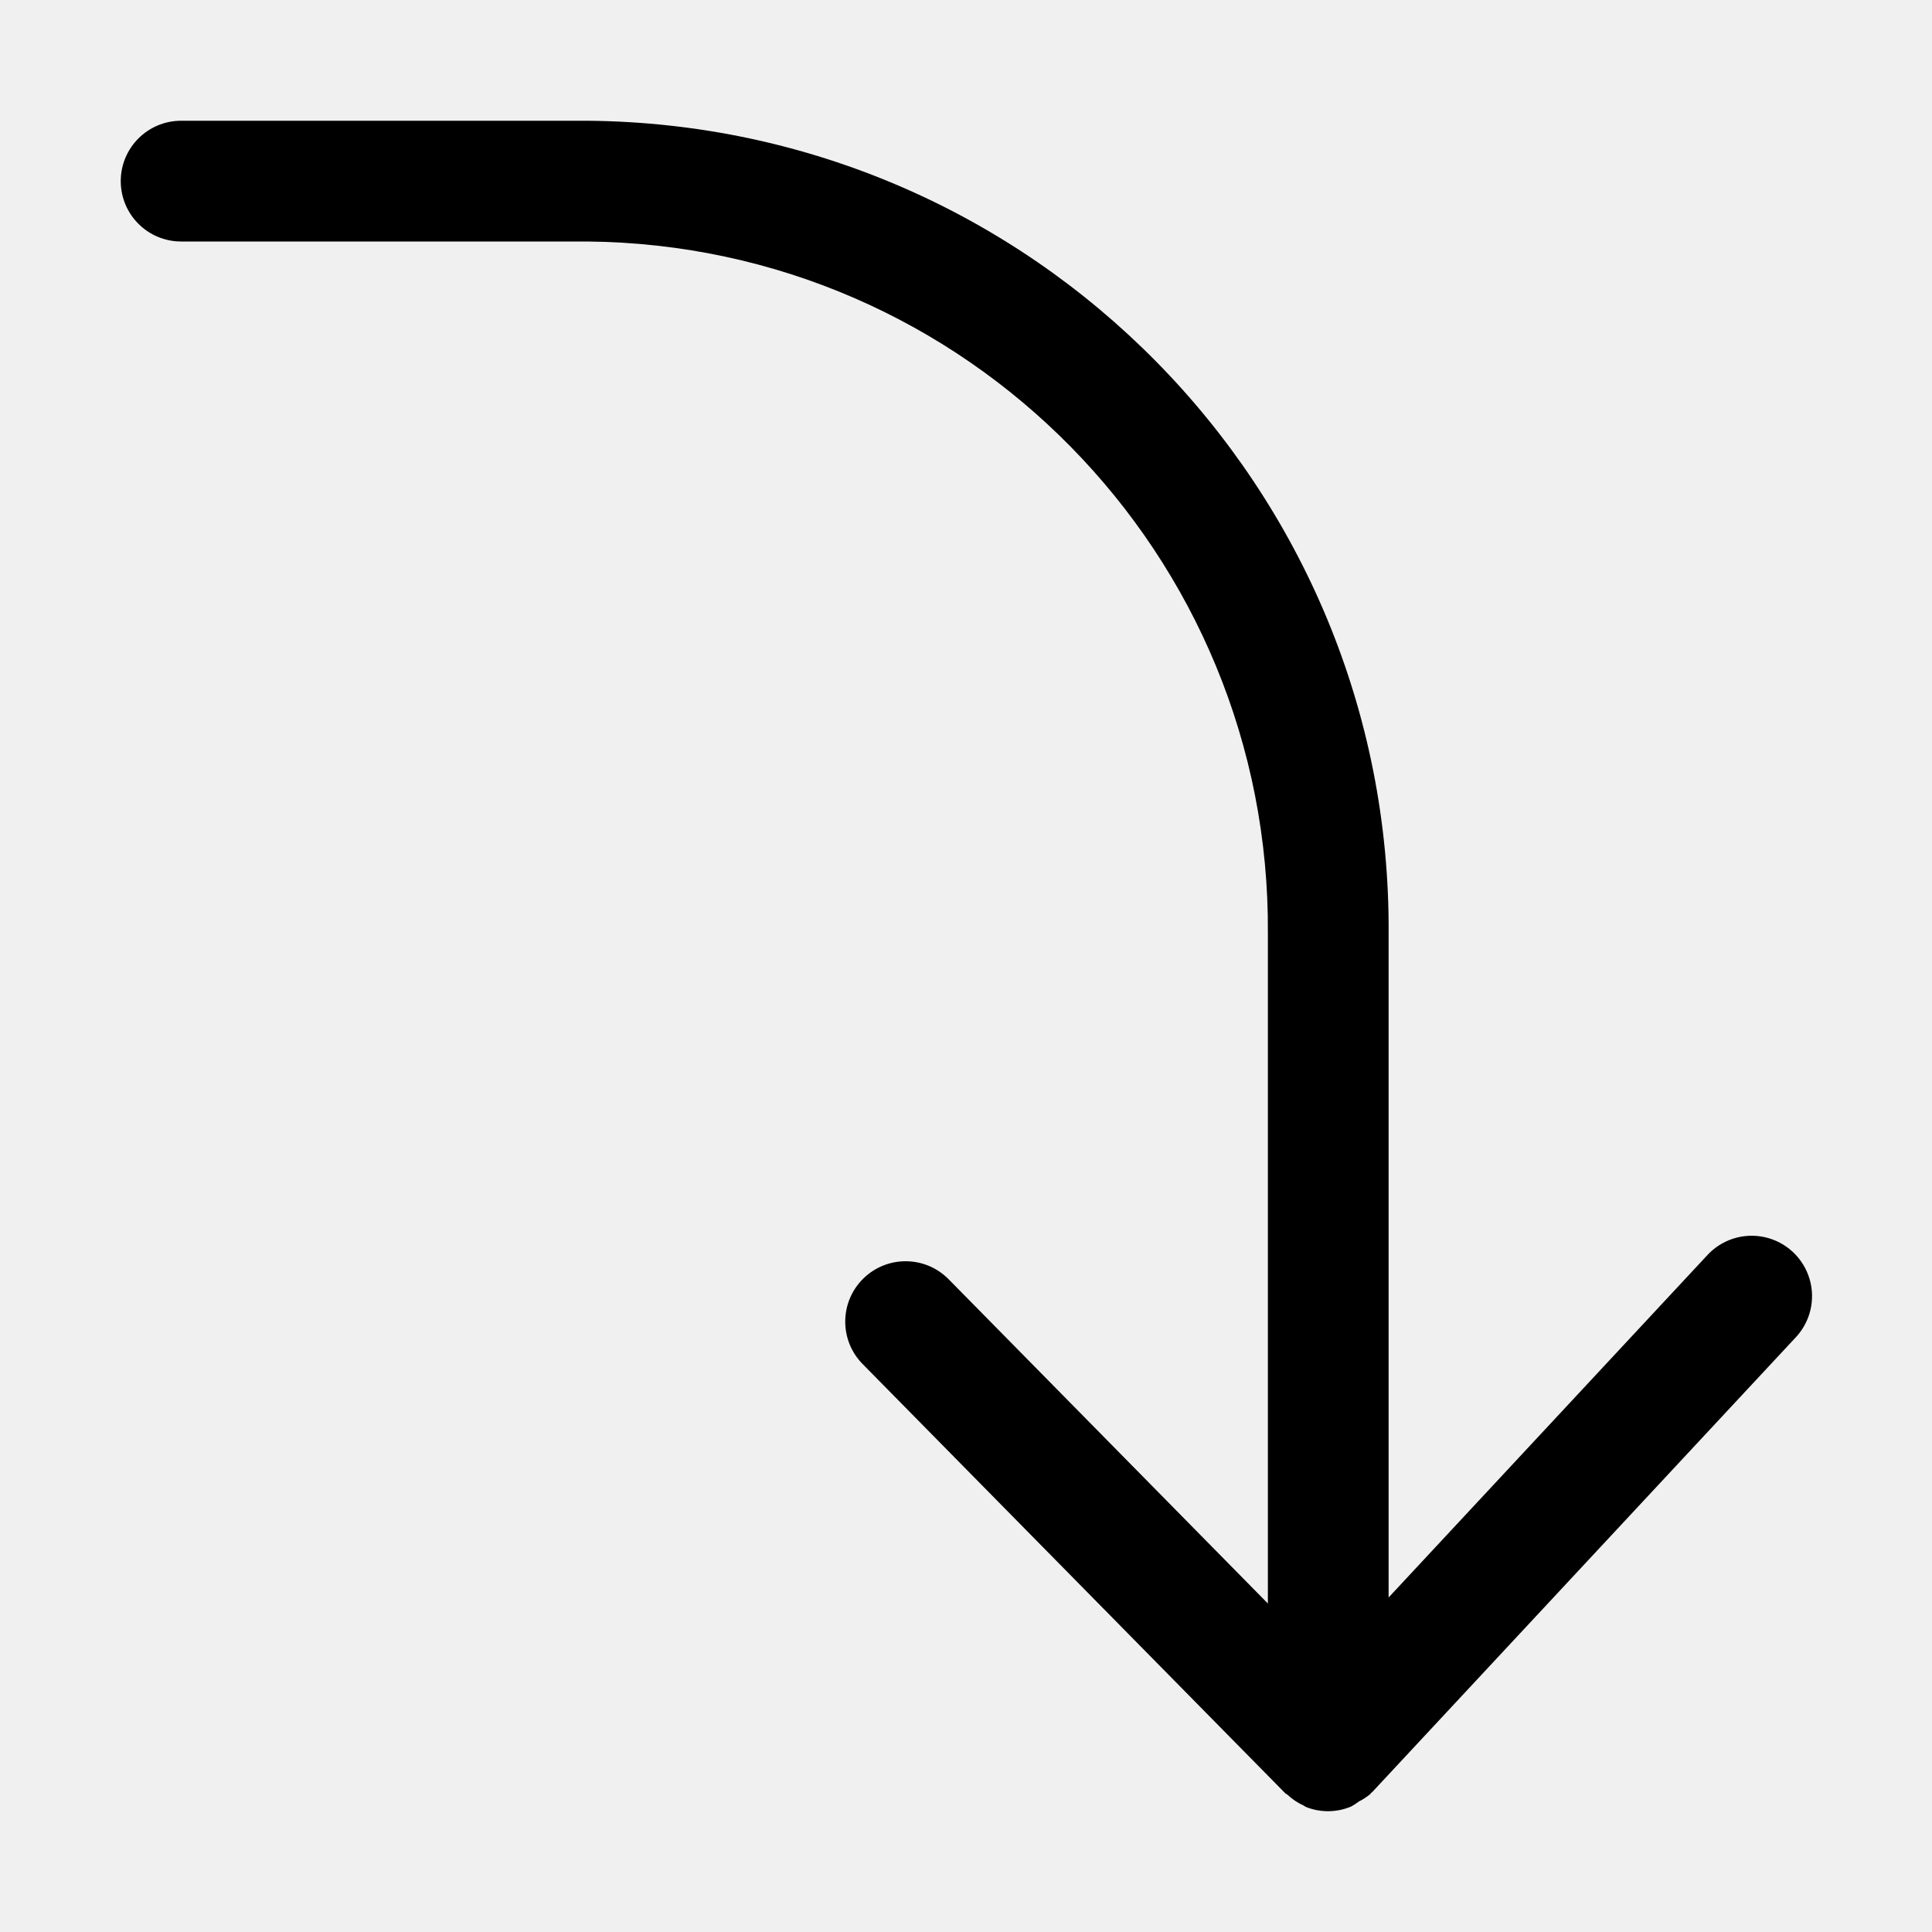
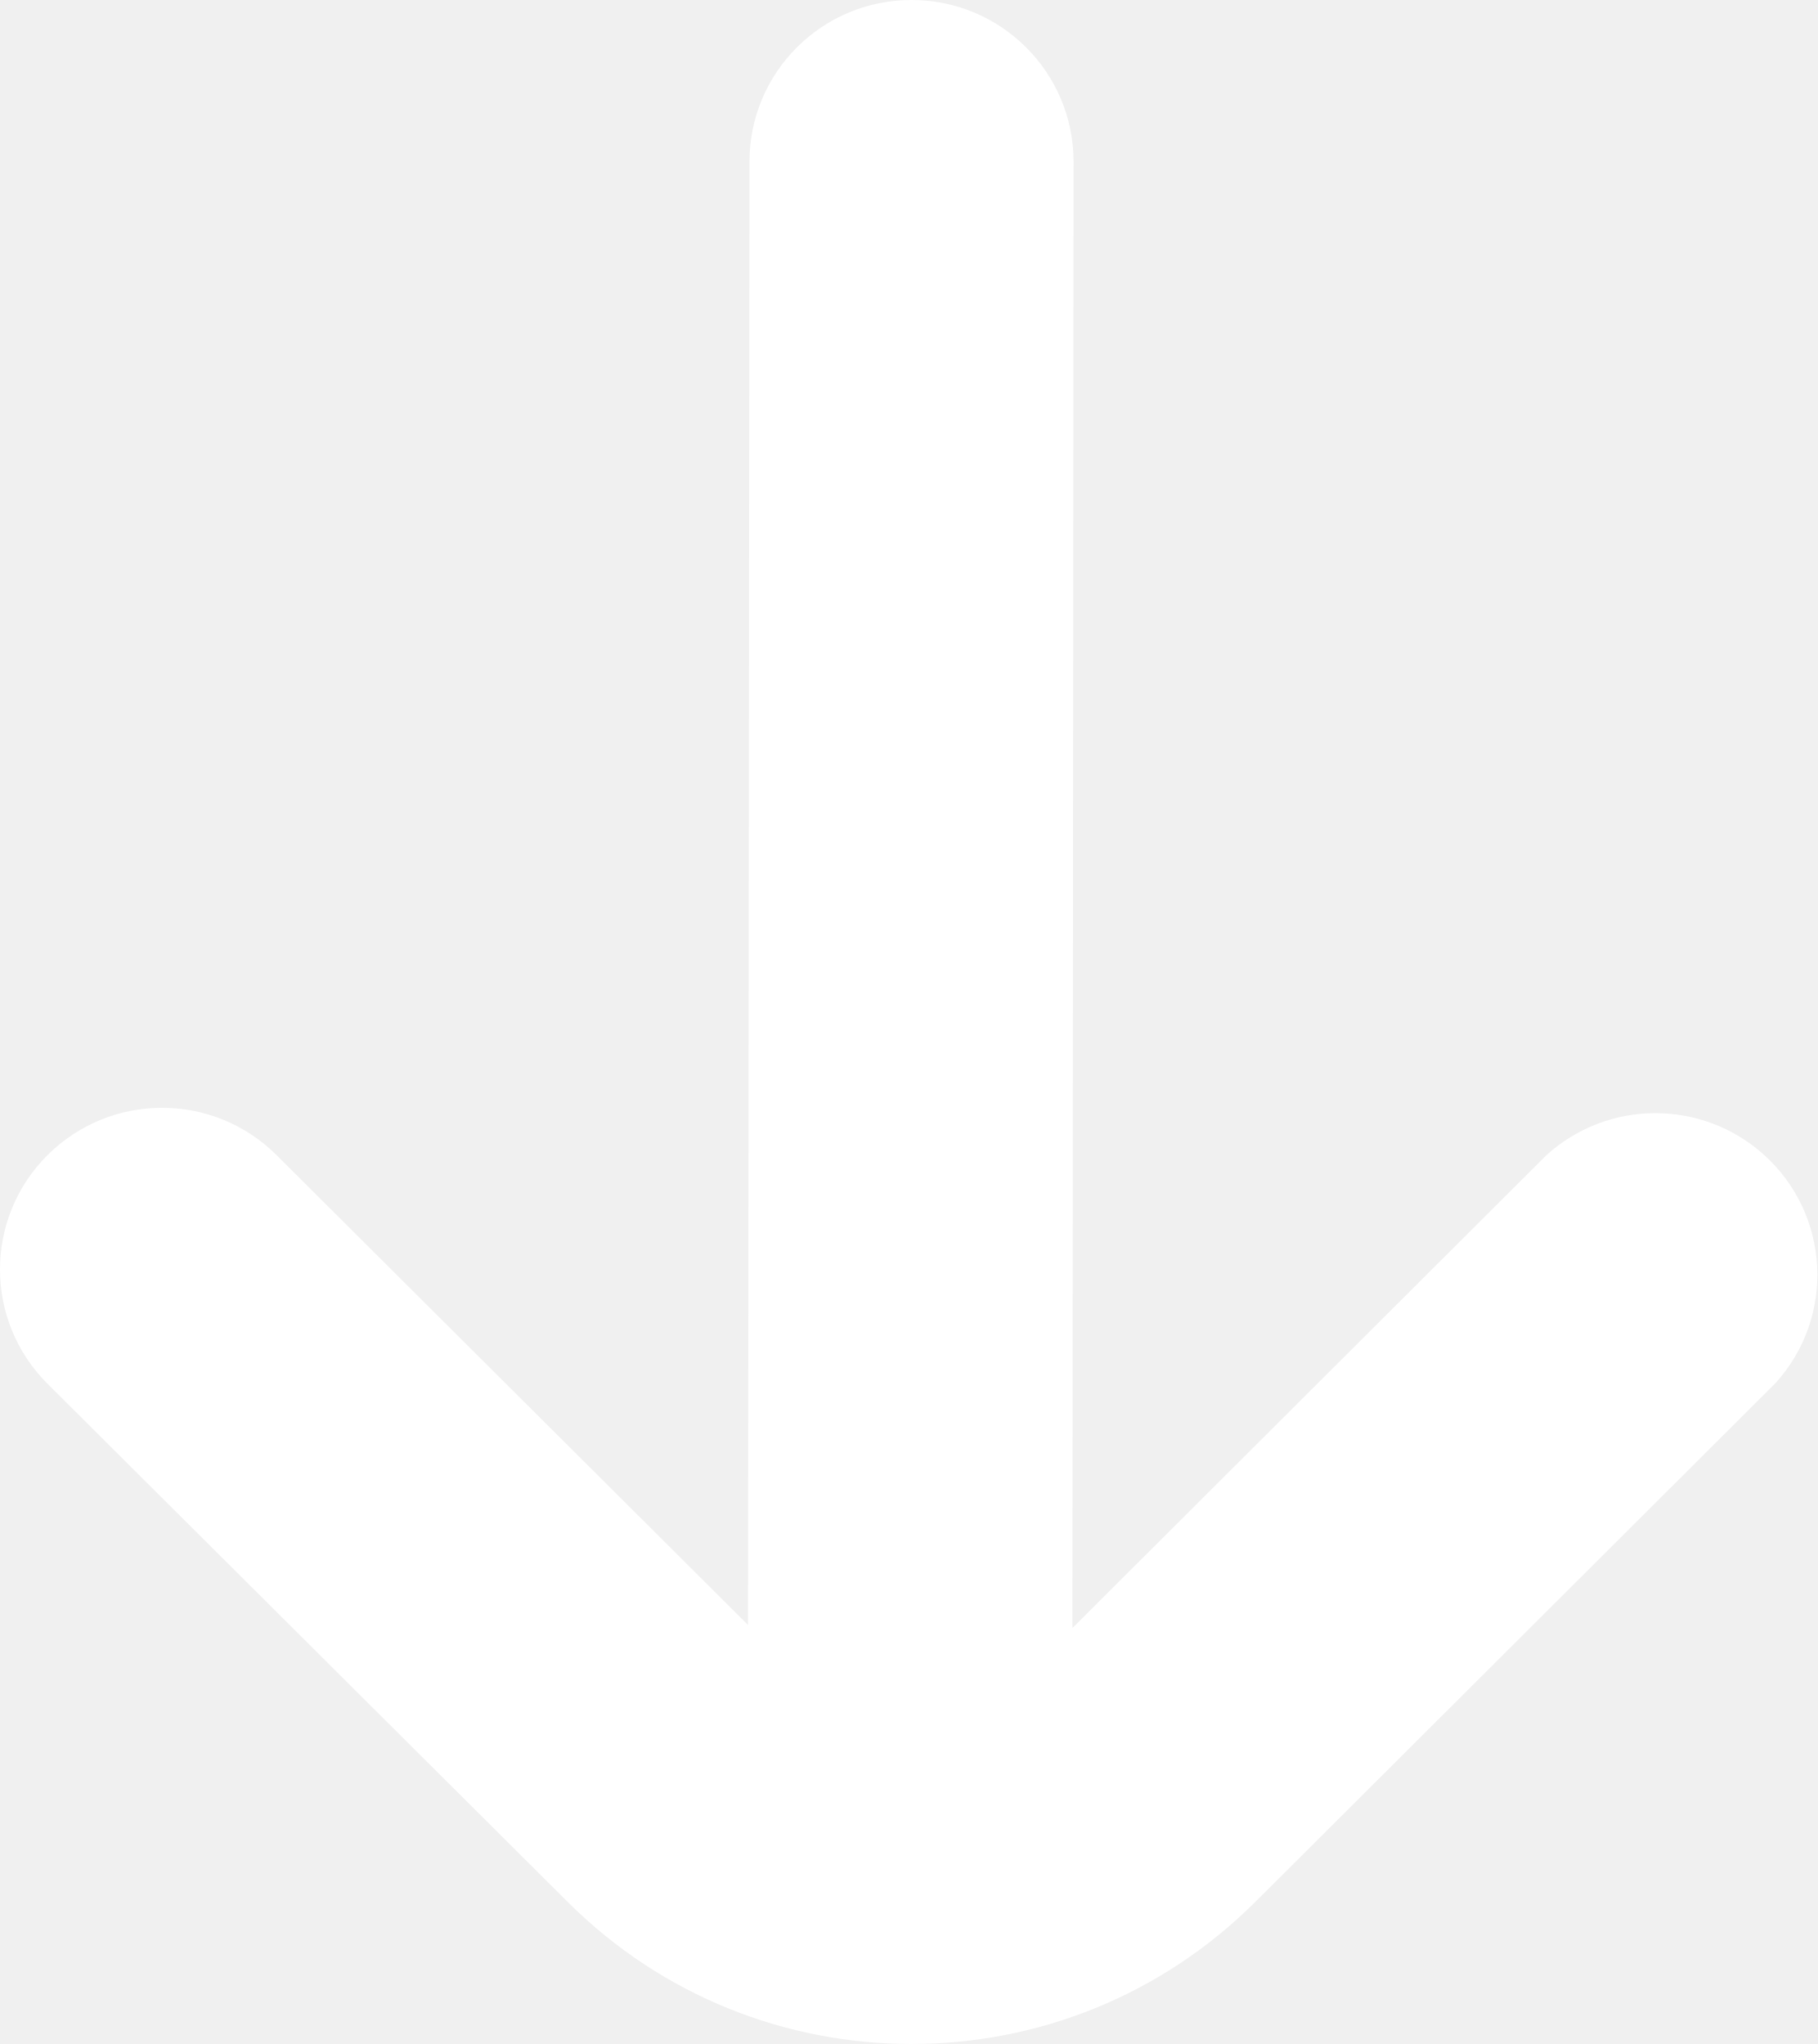
- <svg xmlns="http://www.w3.org/2000/svg" height="1024" width="1024" viewBox="0 0 32 32">
-   <g data-name="Arrow Arrows Direction Up Icon">
-     <path d="M9.731,2H3A1,1,0,0,0,3,4H9.731A11.379,11.379,0,0,1,21,15.461V26.559L15.713,21.189a1,1,0,0,0-1.426,1.403l7,7.109c.011.011.026.015.037.025a.987.987,0,0,0,.267.179c.012.006.023.015.035.021l.007.004a.985.985,0,0,0,.75-.01,1.014,1.014,0,0,0,.125-.082.96.96,0,0,0,.192-.126c.005-.005.007-.013.012-.018s.013-.007.018-.013l7-7.516a1.0 1,0,1,0-1.463-1.363L23,26.459v-10.998A13.382,13.382,0,0,0,9.731,2Z" />
-   </g>
+ <svg xmlns="http://www.w3.org/2000/svg" width="32" height="36" viewBox="0 0 32 36" fill="none">
+   <path d="M9.996 33.498C13.338 36.833 18.756 36.834 22.099 33.501C22.101 33.5 22.102 33.499 22.103 33.498L31.263 24.36C32.32 23.194 32.229 21.395 31.061 20.34C29.973 19.359 28.316 19.361 27.23 20.345L18.883 28.674L18.903 2.846C18.902 1.274 17.625 0 16.05 0C14.474 0 13.197 1.274 13.197 2.846L13.171 28.62L4.87 20.345C3.755 19.233 1.949 19.234 0.835 20.346C-0.279 21.458 -0.278 23.26 0.836 24.371L9.996 33.498Z" fill="white" />
</svg>
